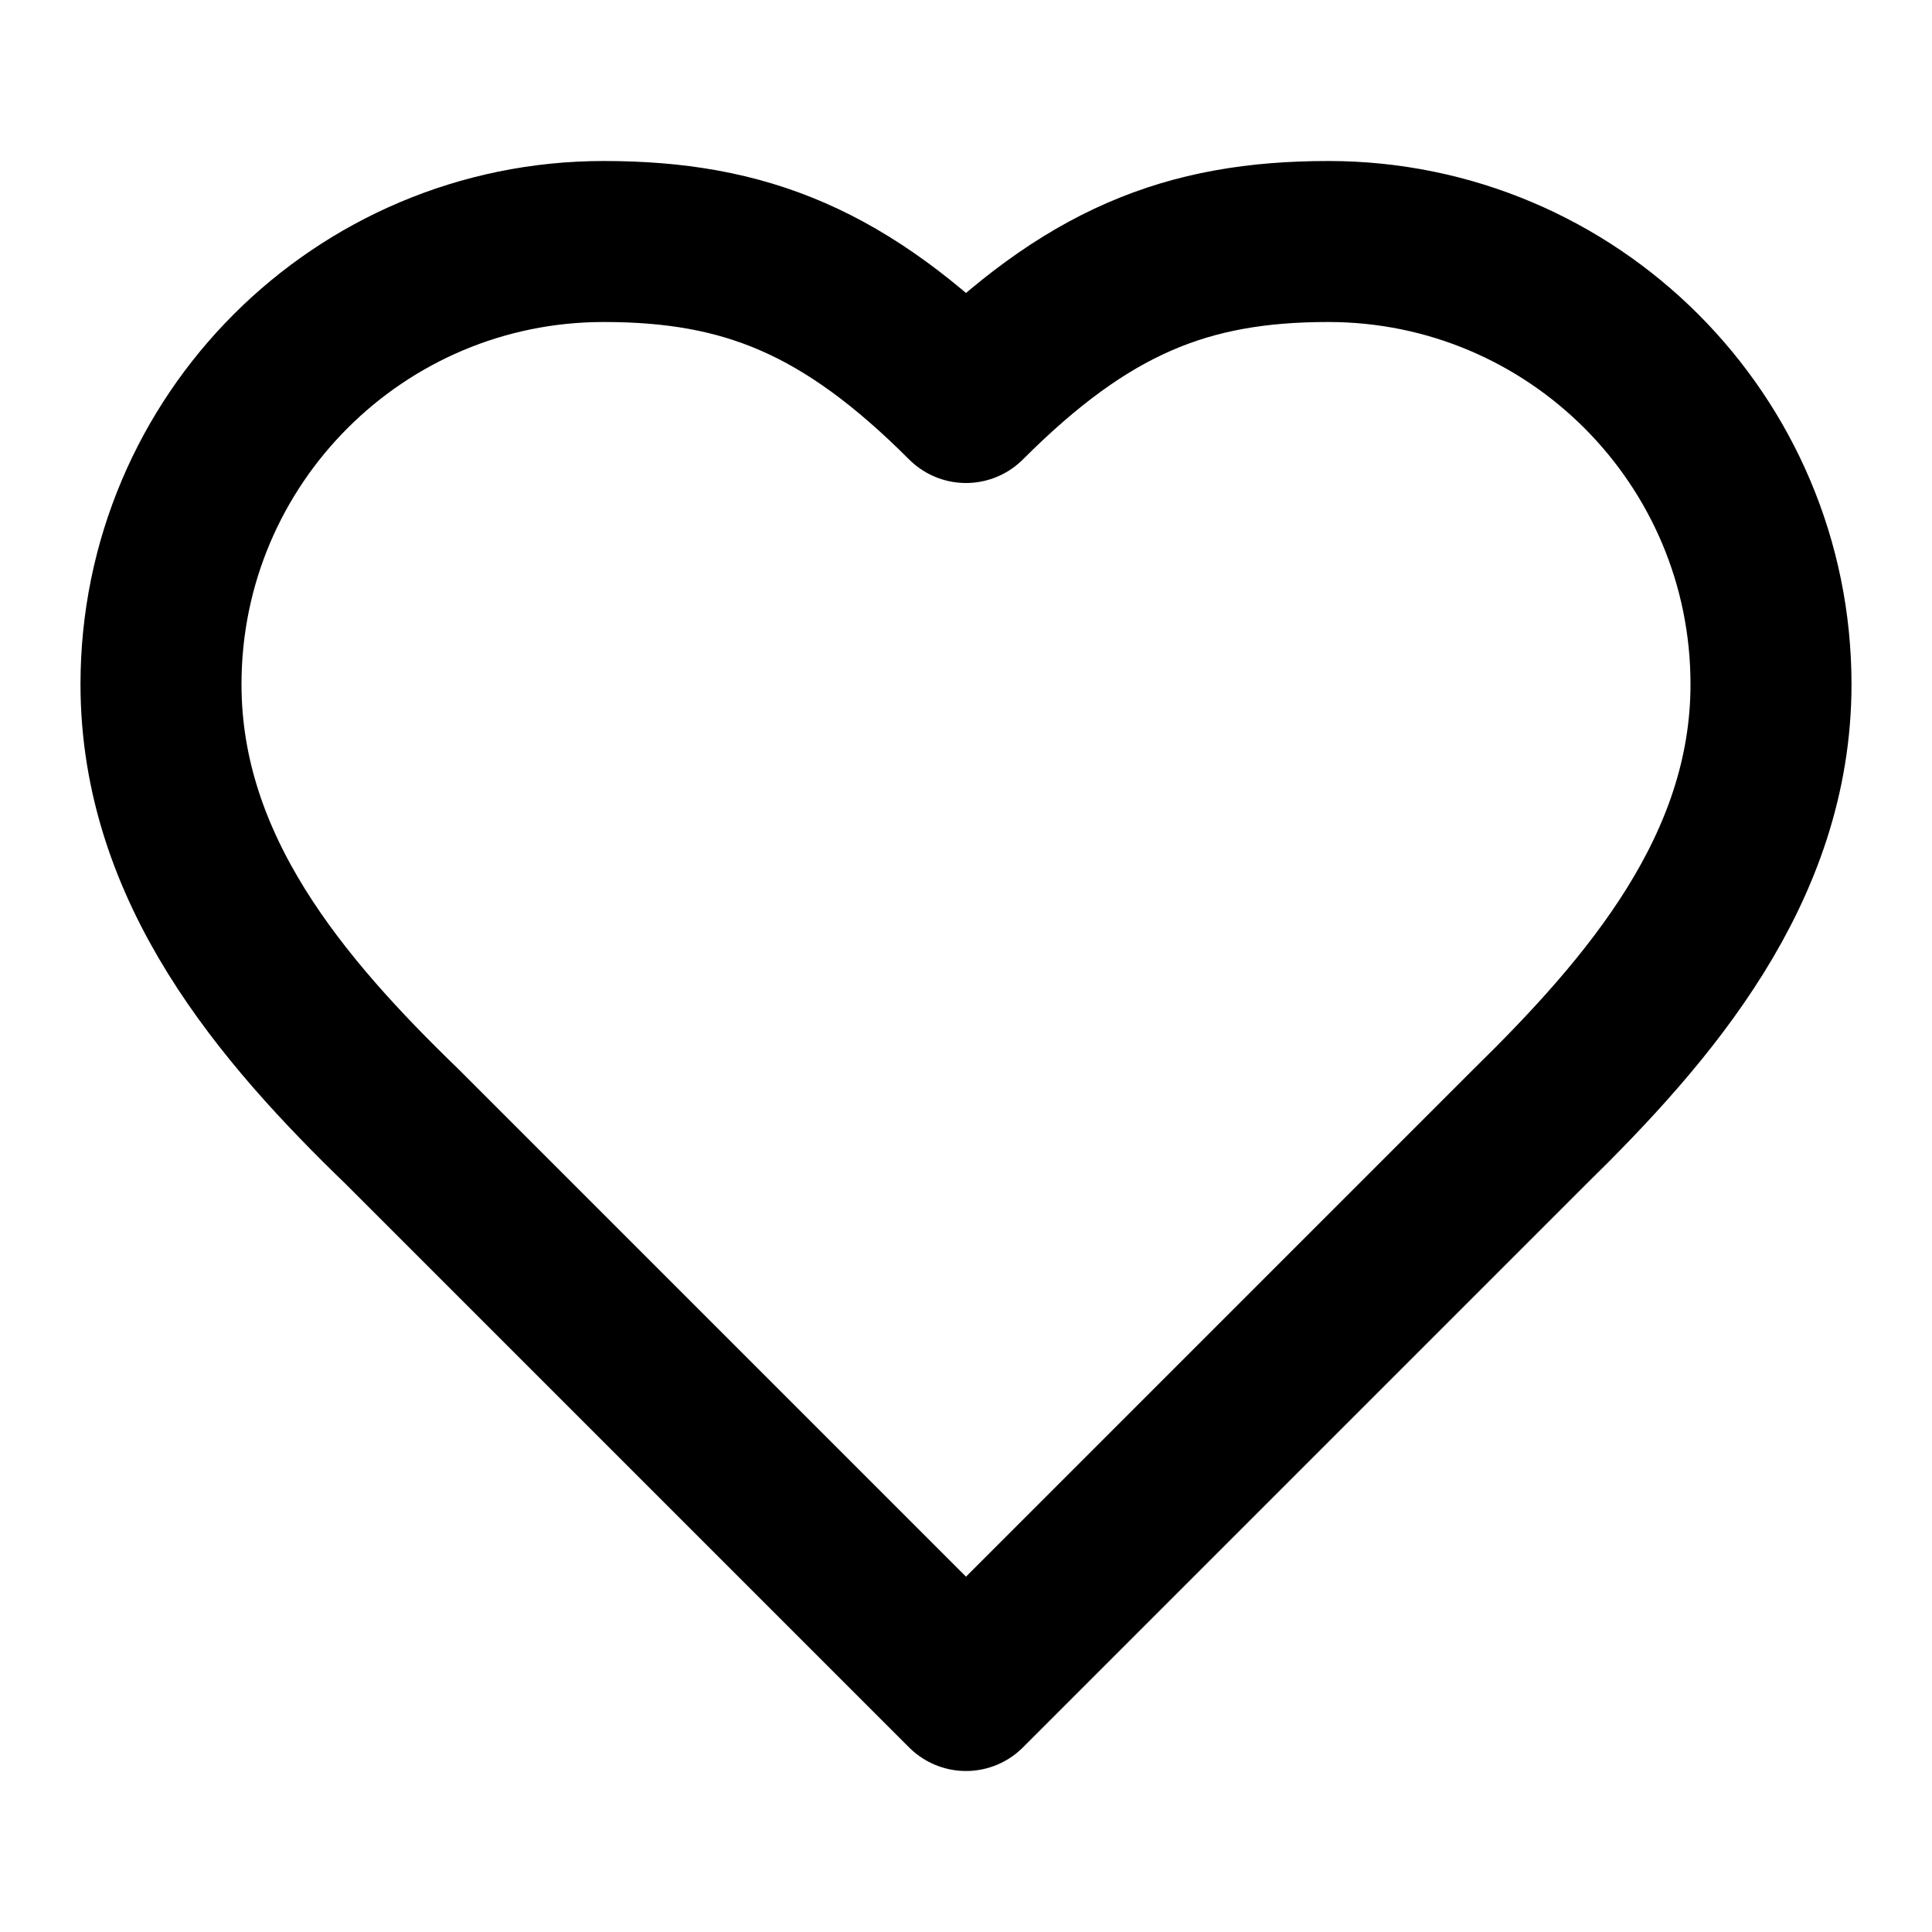
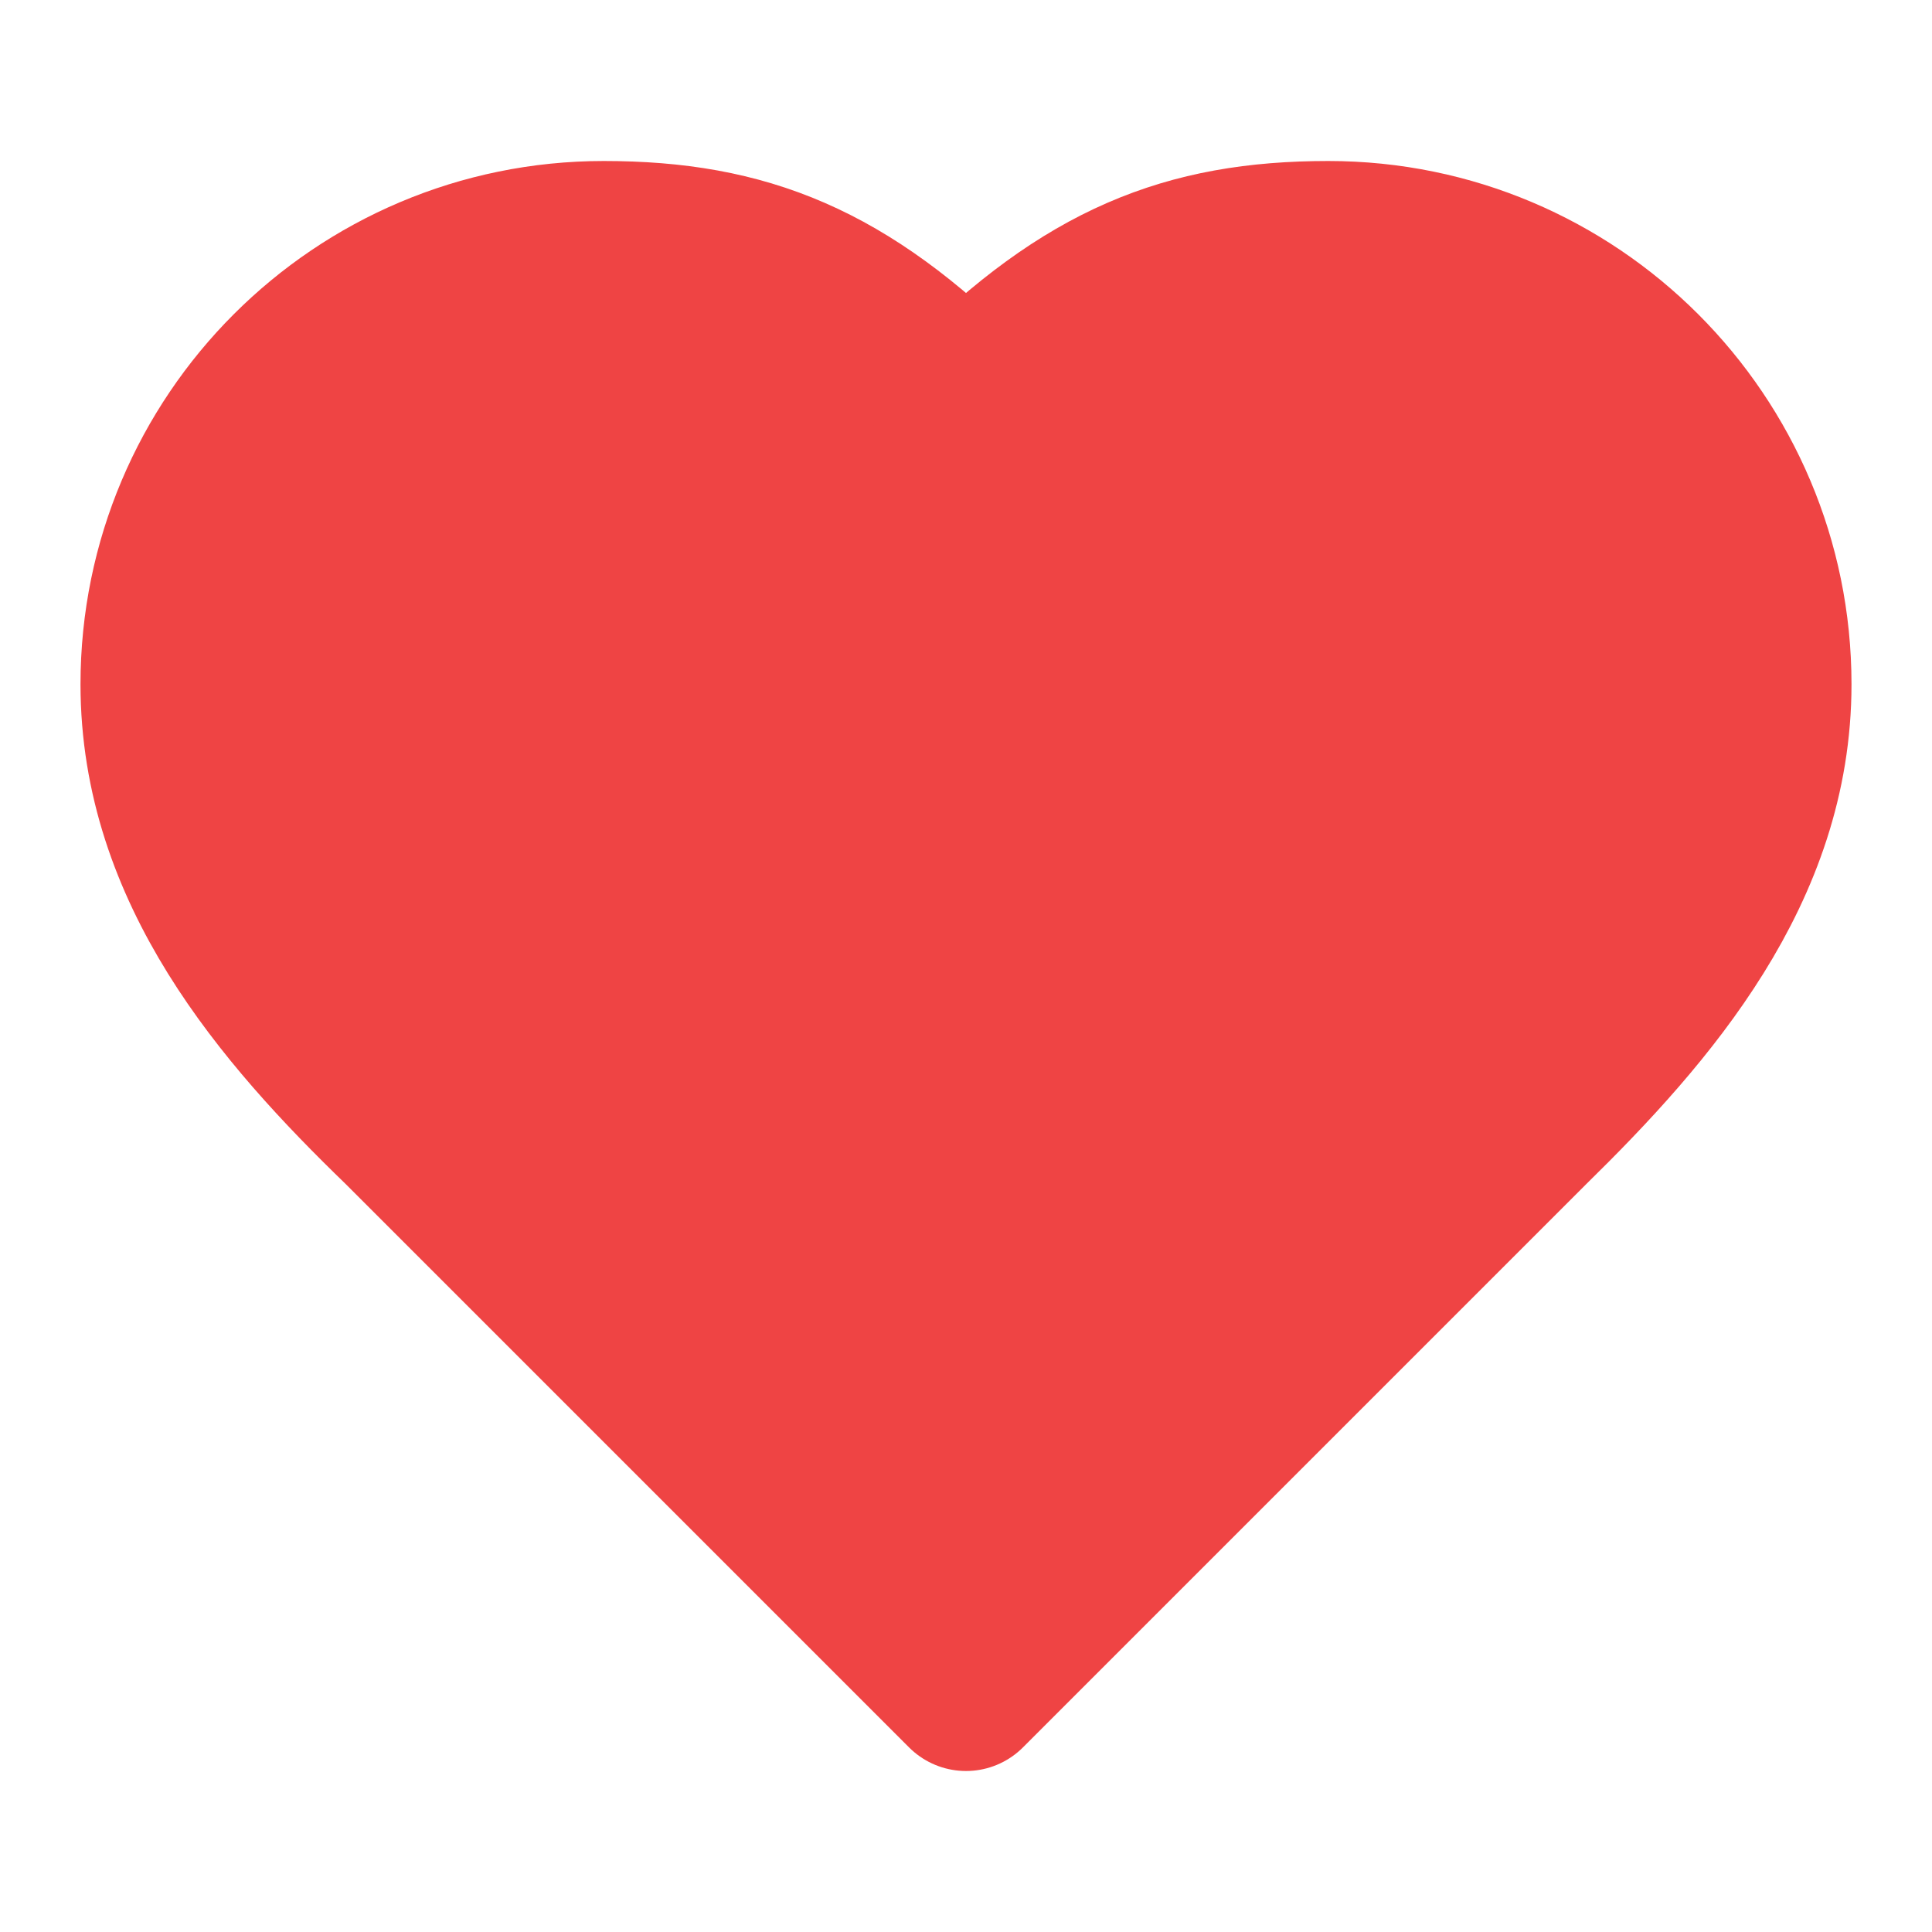
- <svg xmlns="http://www.w3.org/2000/svg" width="32" height="32" viewBox="0 0 24 24" fill="none" stroke="currentColor" stroke-width="2" stroke-linecap="round" stroke-linejoin="round">
+ <svg xmlns="http://www.w3.org/2000/svg" width="32" height="32" viewBox="0 0 24 24" fill="#ef4444" stroke="#ef4444" stroke-width="2" stroke-linecap="round" stroke-linejoin="round">
  <path d="M19 14c1.49-1.46 3-3.21 3-5.5A5.5 5.5 0 0 0 16.5 3c-1.76 0-3 .5-4.5 2-1.5-1.5-2.74-2-4.5-2A5.5 5.5 0 0 0 2 8.5c0 2.3 1.5 4.05 3 5.5l7 7Z" />
</svg>
